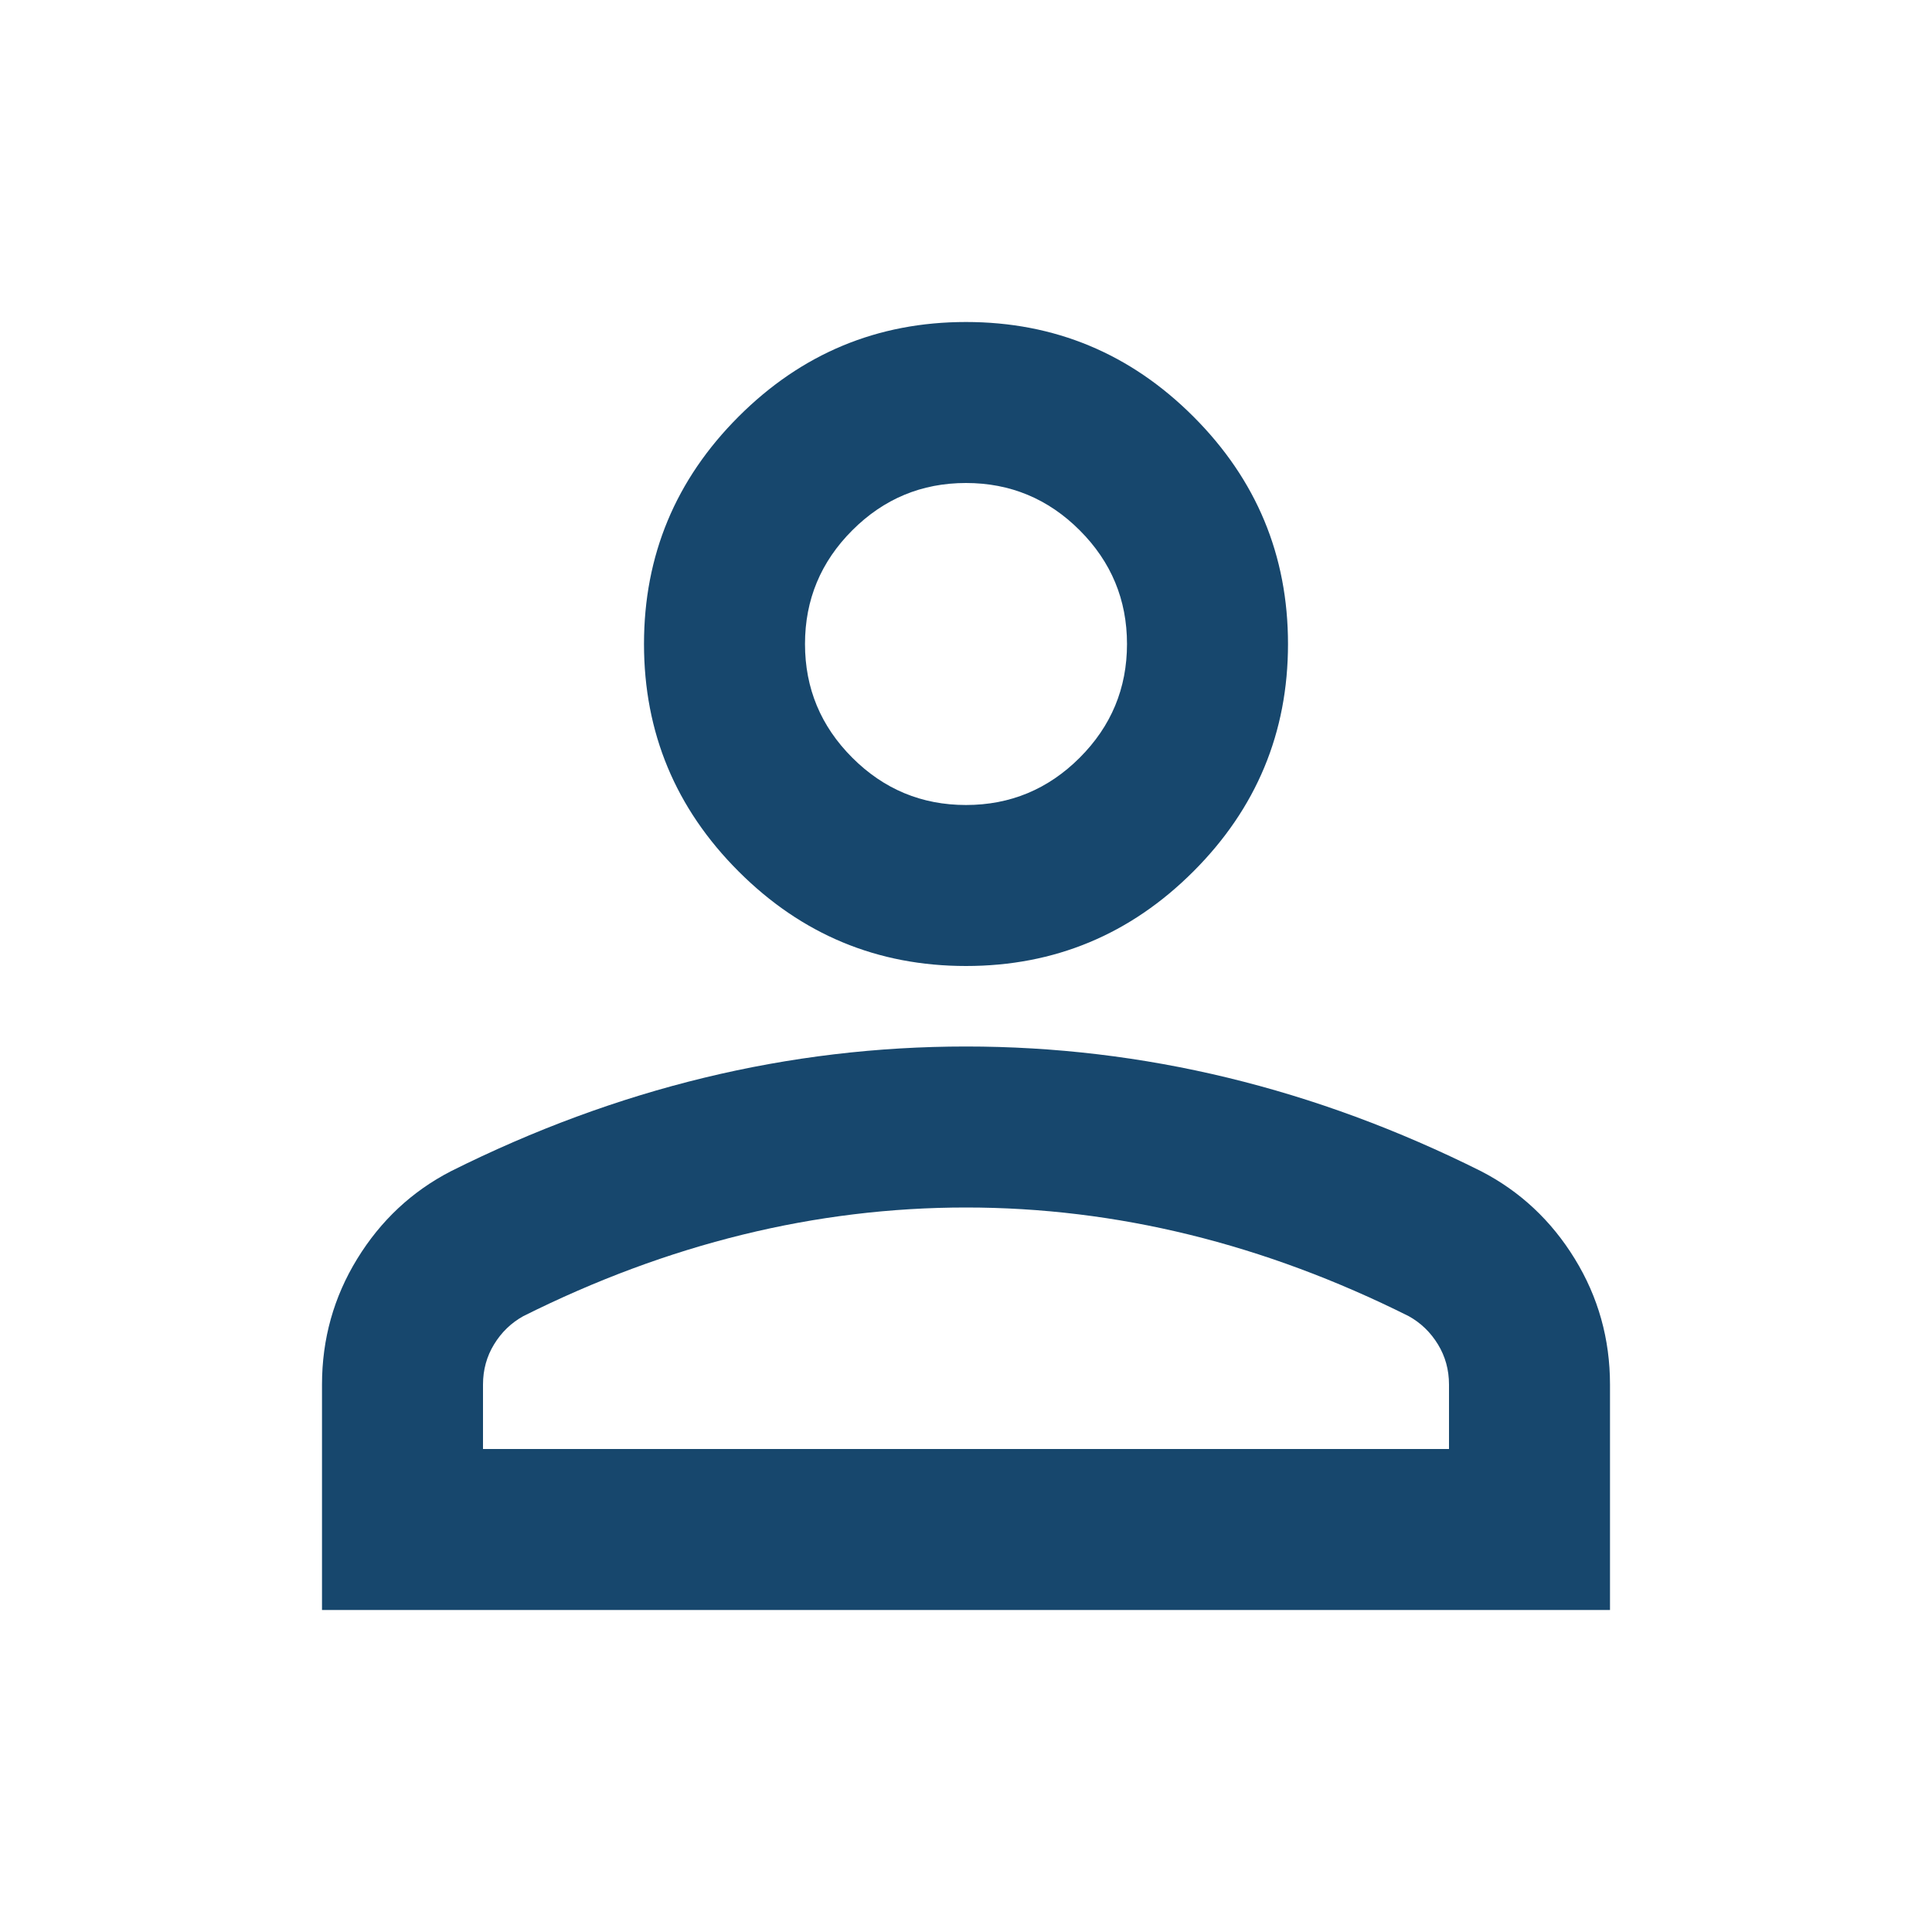
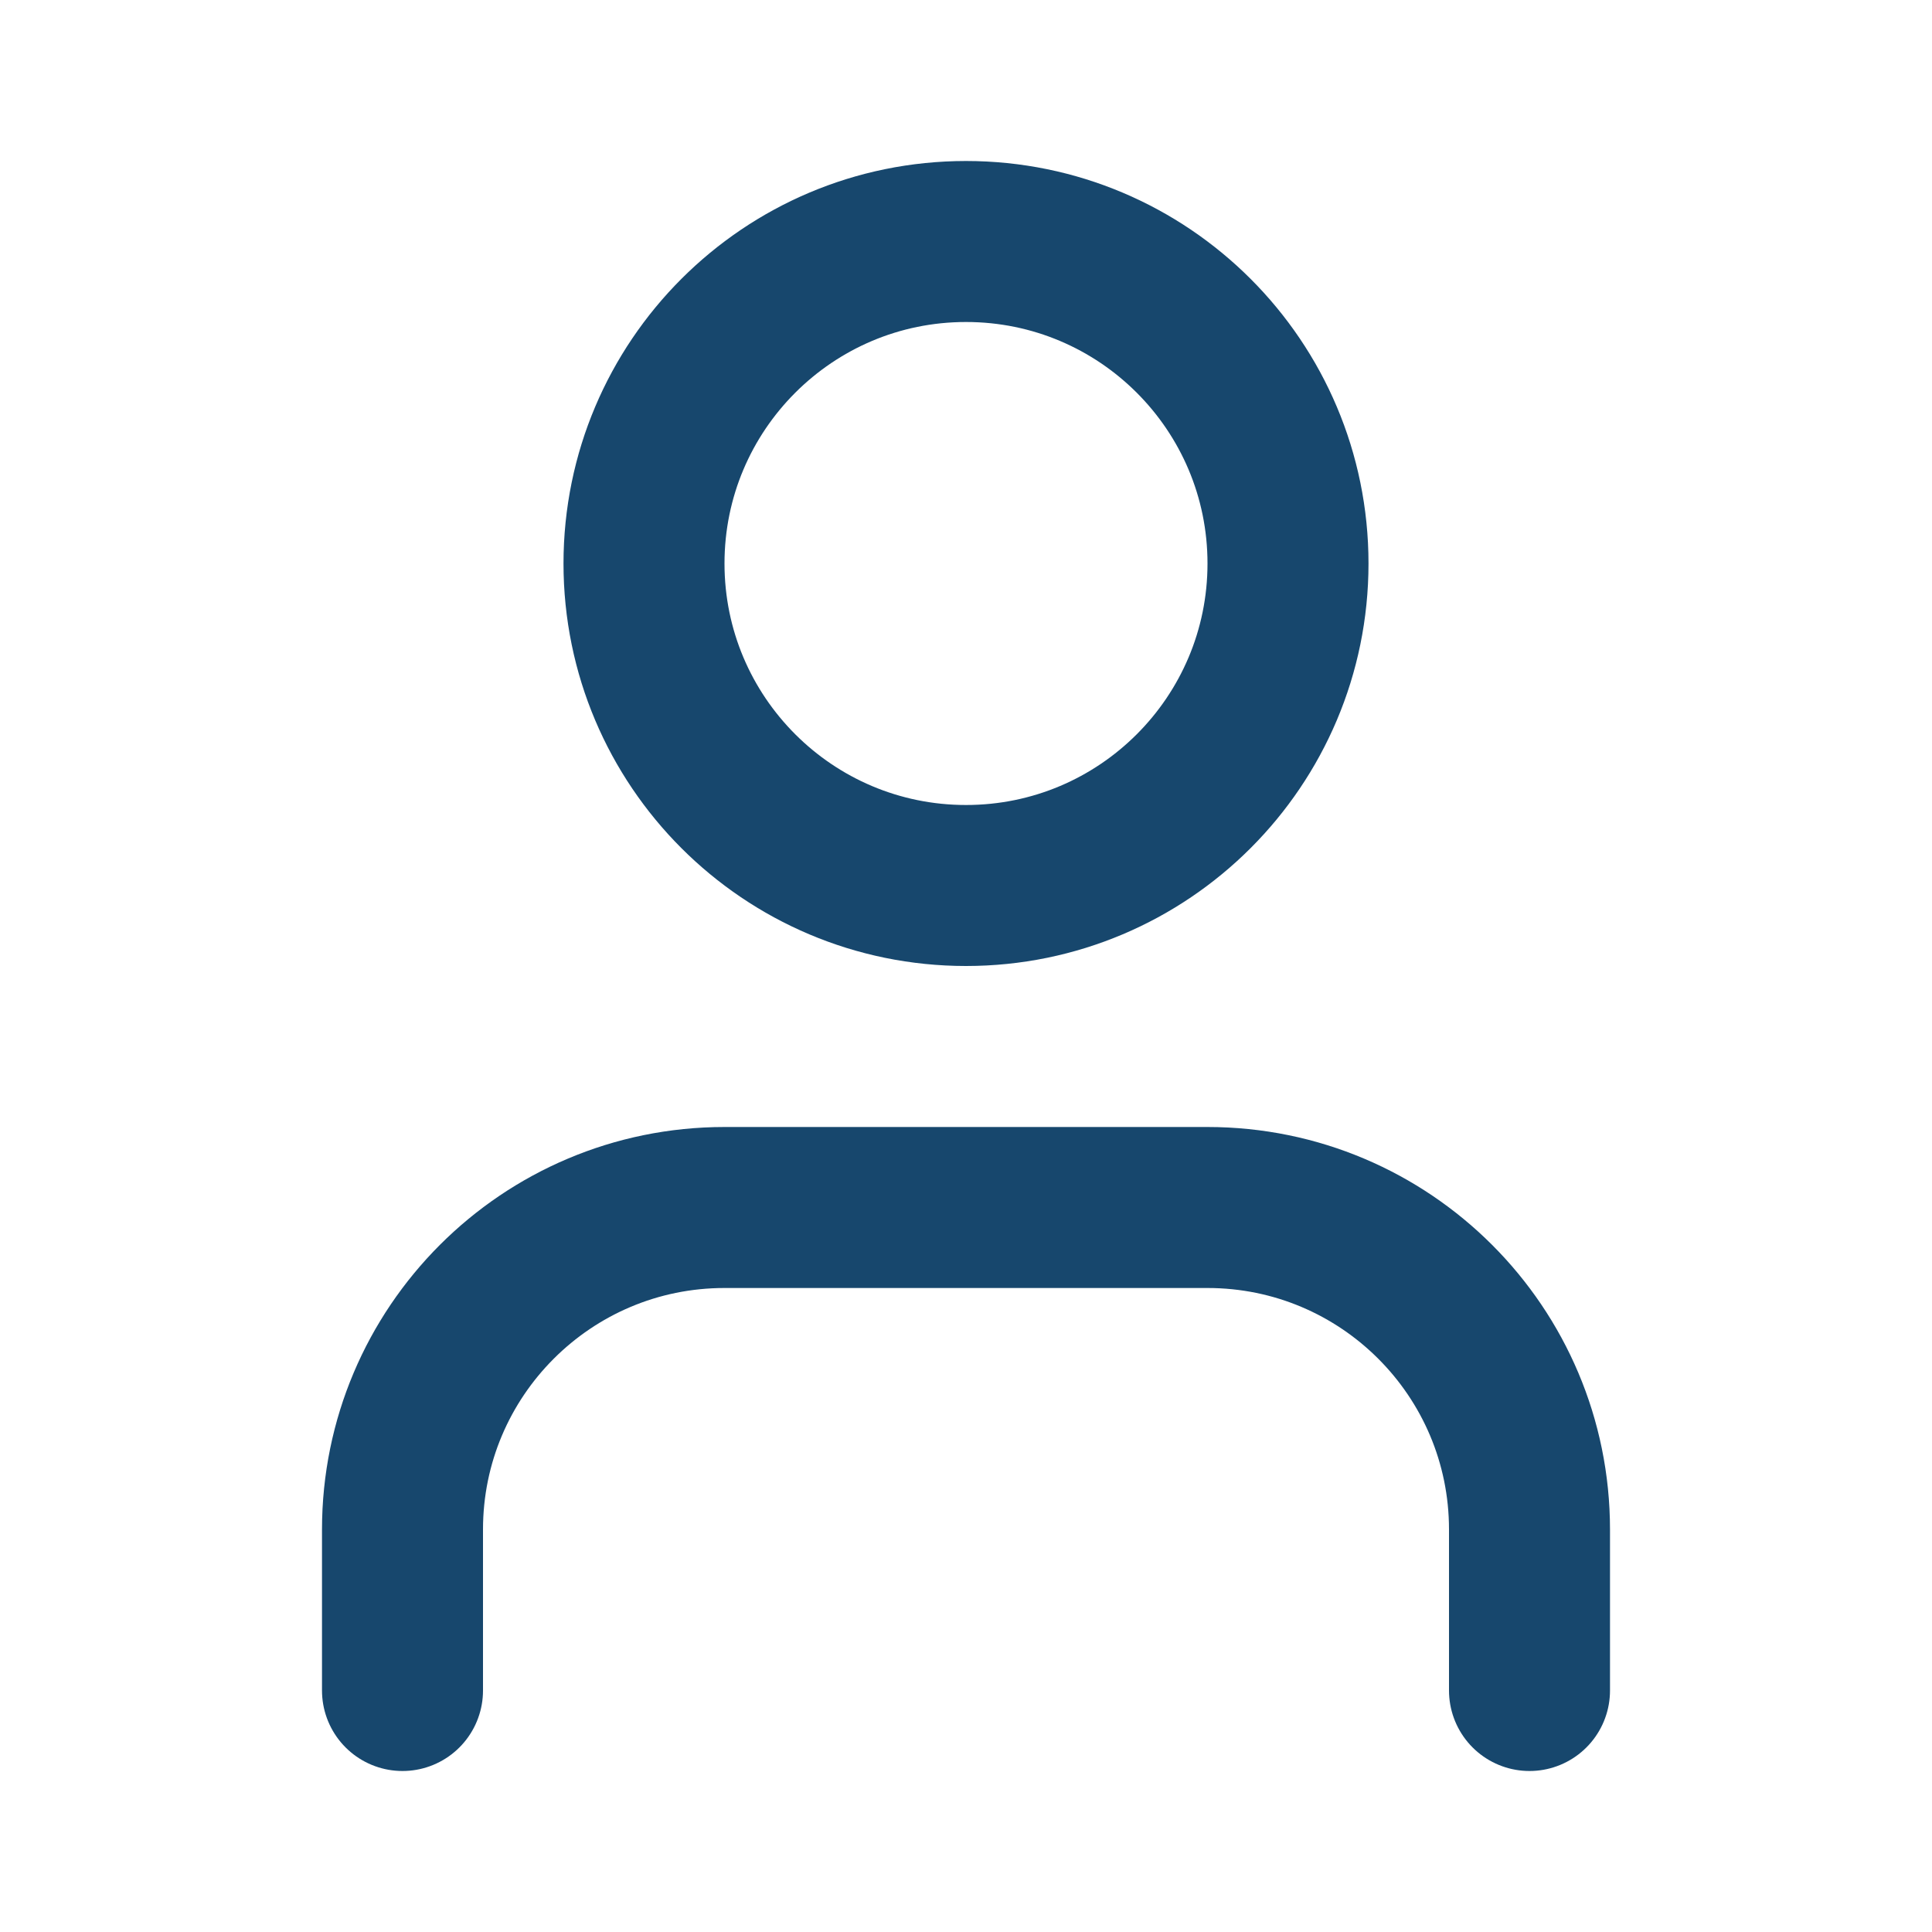
- <svg xmlns="http://www.w3.org/2000/svg" height="24px" viewBox="0 -960 960 960" width="24px" fill="#17476d">
-   <path d="M367-527q-47-47-47-113t47-113q47-47 113-47t113 47q47 47 47 113t-47 113q-47 47-113 47t-113-47ZM160-160v-112q0-34 17.5-62.5T224-378q62-31 126-46.5T480-440q66 0 130 15.5T736-378q29 15 46.5 43.5T800-272v112H160Zm80-80h480v-32q0-11-5.5-20T700-306q-54-27-109-40.5T480-360q-56 0-111 13.5T260-306q-9 5-14.5 14t-5.5 20v32Zm296.5-343.5Q560-607 560-640t-23.5-56.5Q513-720 480-720t-56.5 23.5Q400-673 400-640t23.5 56.5Q447-560 480-560t56.5-23.5ZM480-640Zm0 400Z" />
+ <svg xmlns="http://www.w3.org/2000/svg" width="24" height="24" viewBox="0 0 24 24" fill="none" stroke="#17476d" stroke-width="2" stroke-linecap="round" stroke-linejoin="round" class="lucide lucide-user preview-icon">
+   <path d="M19 21v-2a4 4 0 0 0-4-4H9a4 4 0 0 0-4 4v2" />
+   <circle cx="12" cy="7" r="4" />
</svg>
